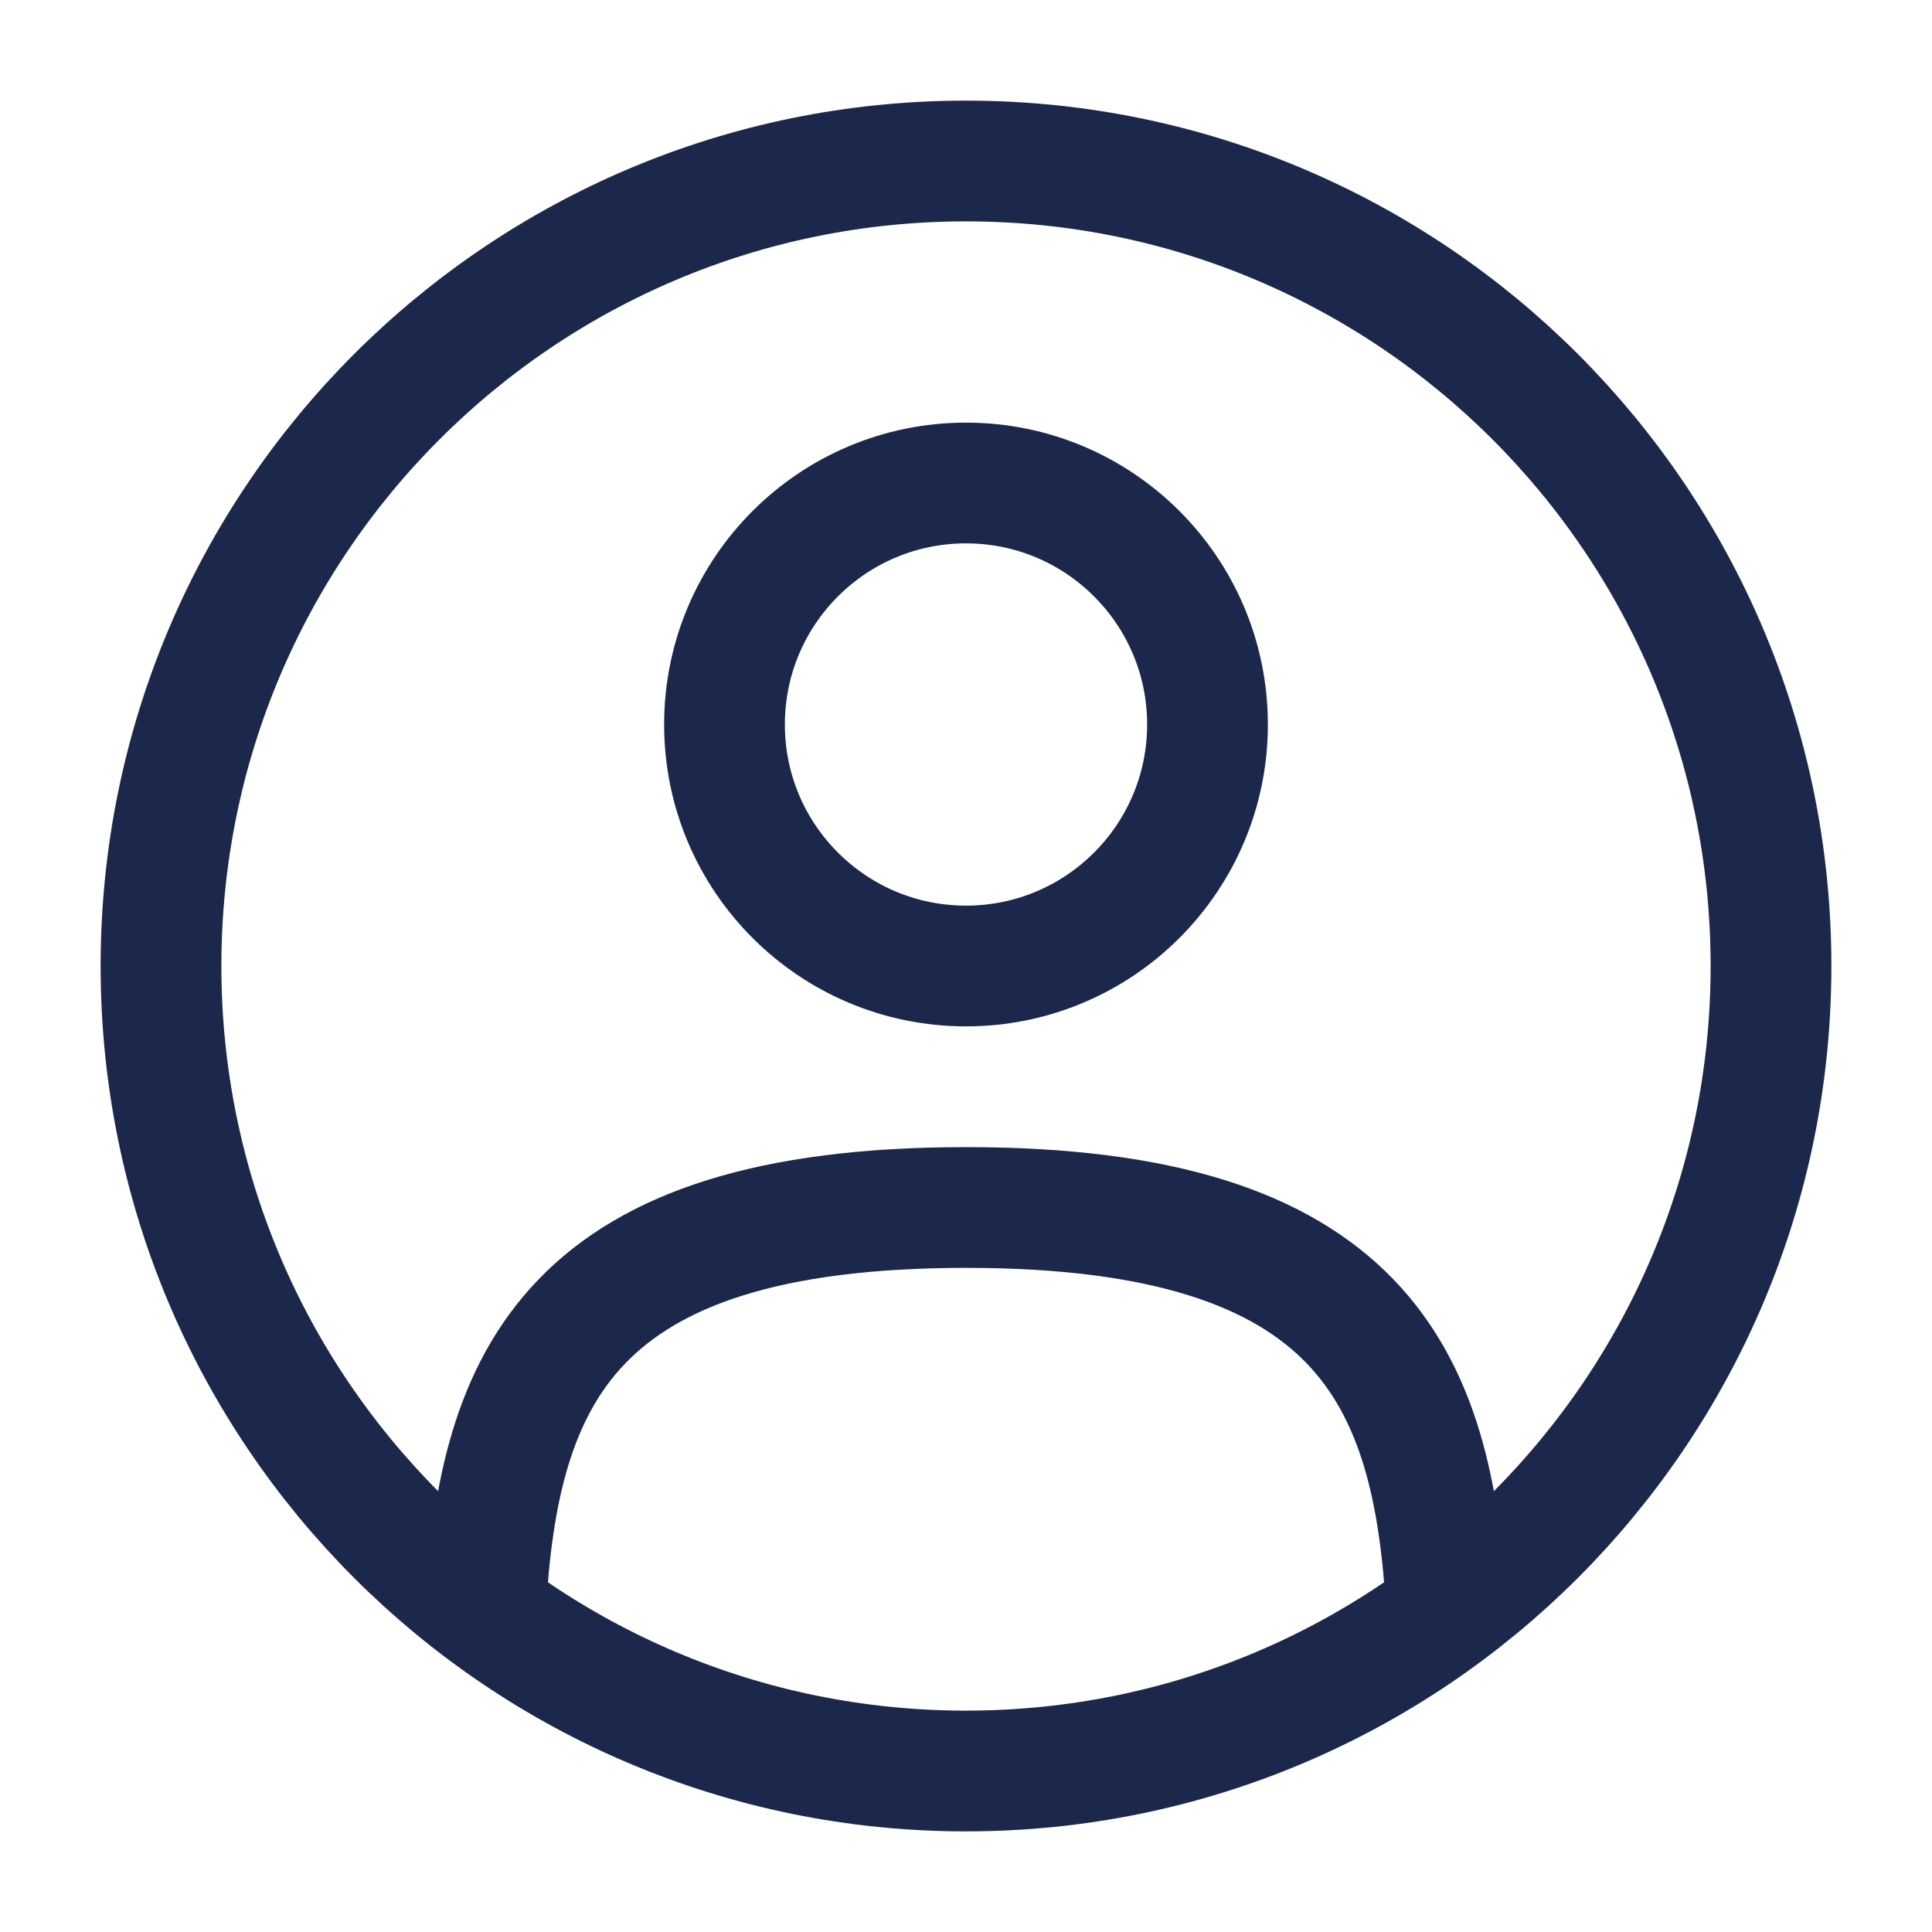
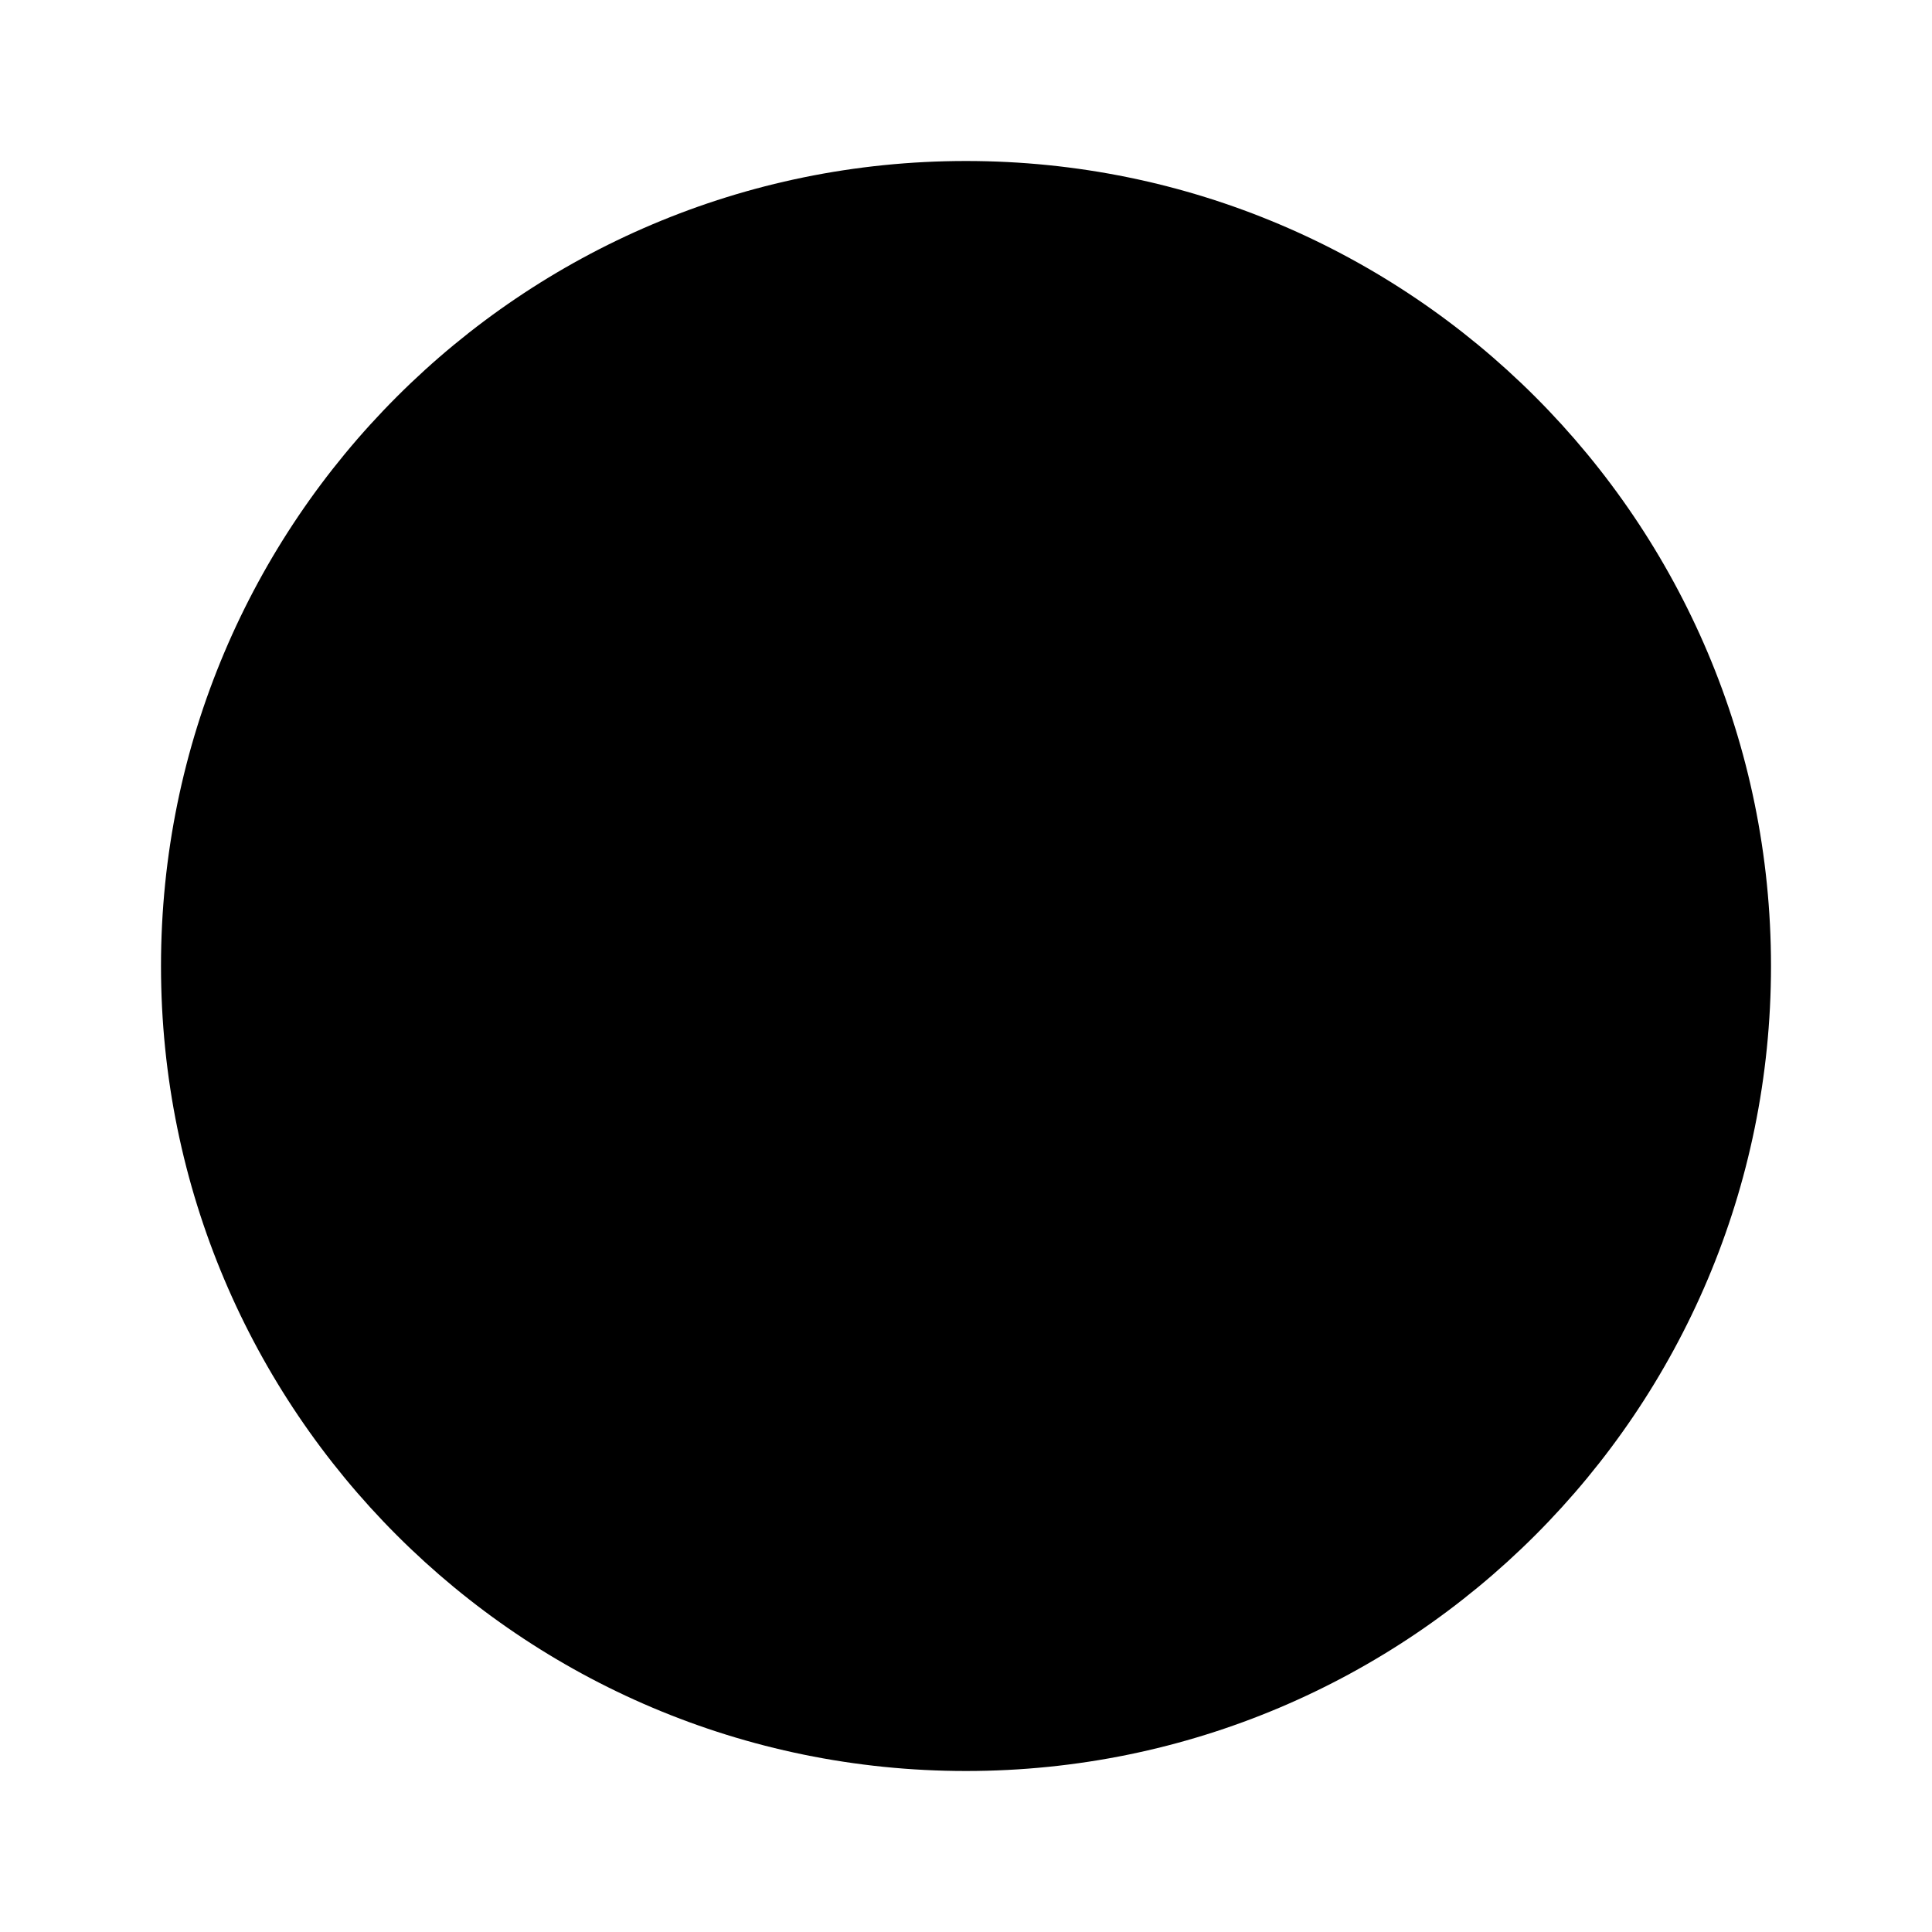
- <svg xmlns="http://www.w3.org/2000/svg" width="800px" height="800px" viewBox="0 0 24 24" fill="none">
-   <circle cx="12" cy="9" r="3" stroke="#1C274C" stroke-width="1.5" />
-   <circle cx="12" cy="12" r="10" stroke="#1C274C" stroke-width="1.5" />
-   <path d="M17.969 20C17.81 17.108 16.925 15 12 15C7.075 15 6.19 17.108 6.031 20" stroke="#1C274C" stroke-width="1.5" stroke-linecap="round" />
+ <svg xmlns="http://www.w3.org/2000/svg" width="64px" height="64px" viewBox="0 0 24 24">
+   <circle cx="12" cy="9" r="3" stroke-width="1.5" />
+   <circle cx="12" cy="12" r="10" stroke-width="1.5" />
+   <path d="M17.969 20C17.81 17.108 16.925 15 12 15C7.075 15 6.19 17.108 6.031 20" stroke-width="1.5" stroke-linecap="round" />
</svg>
